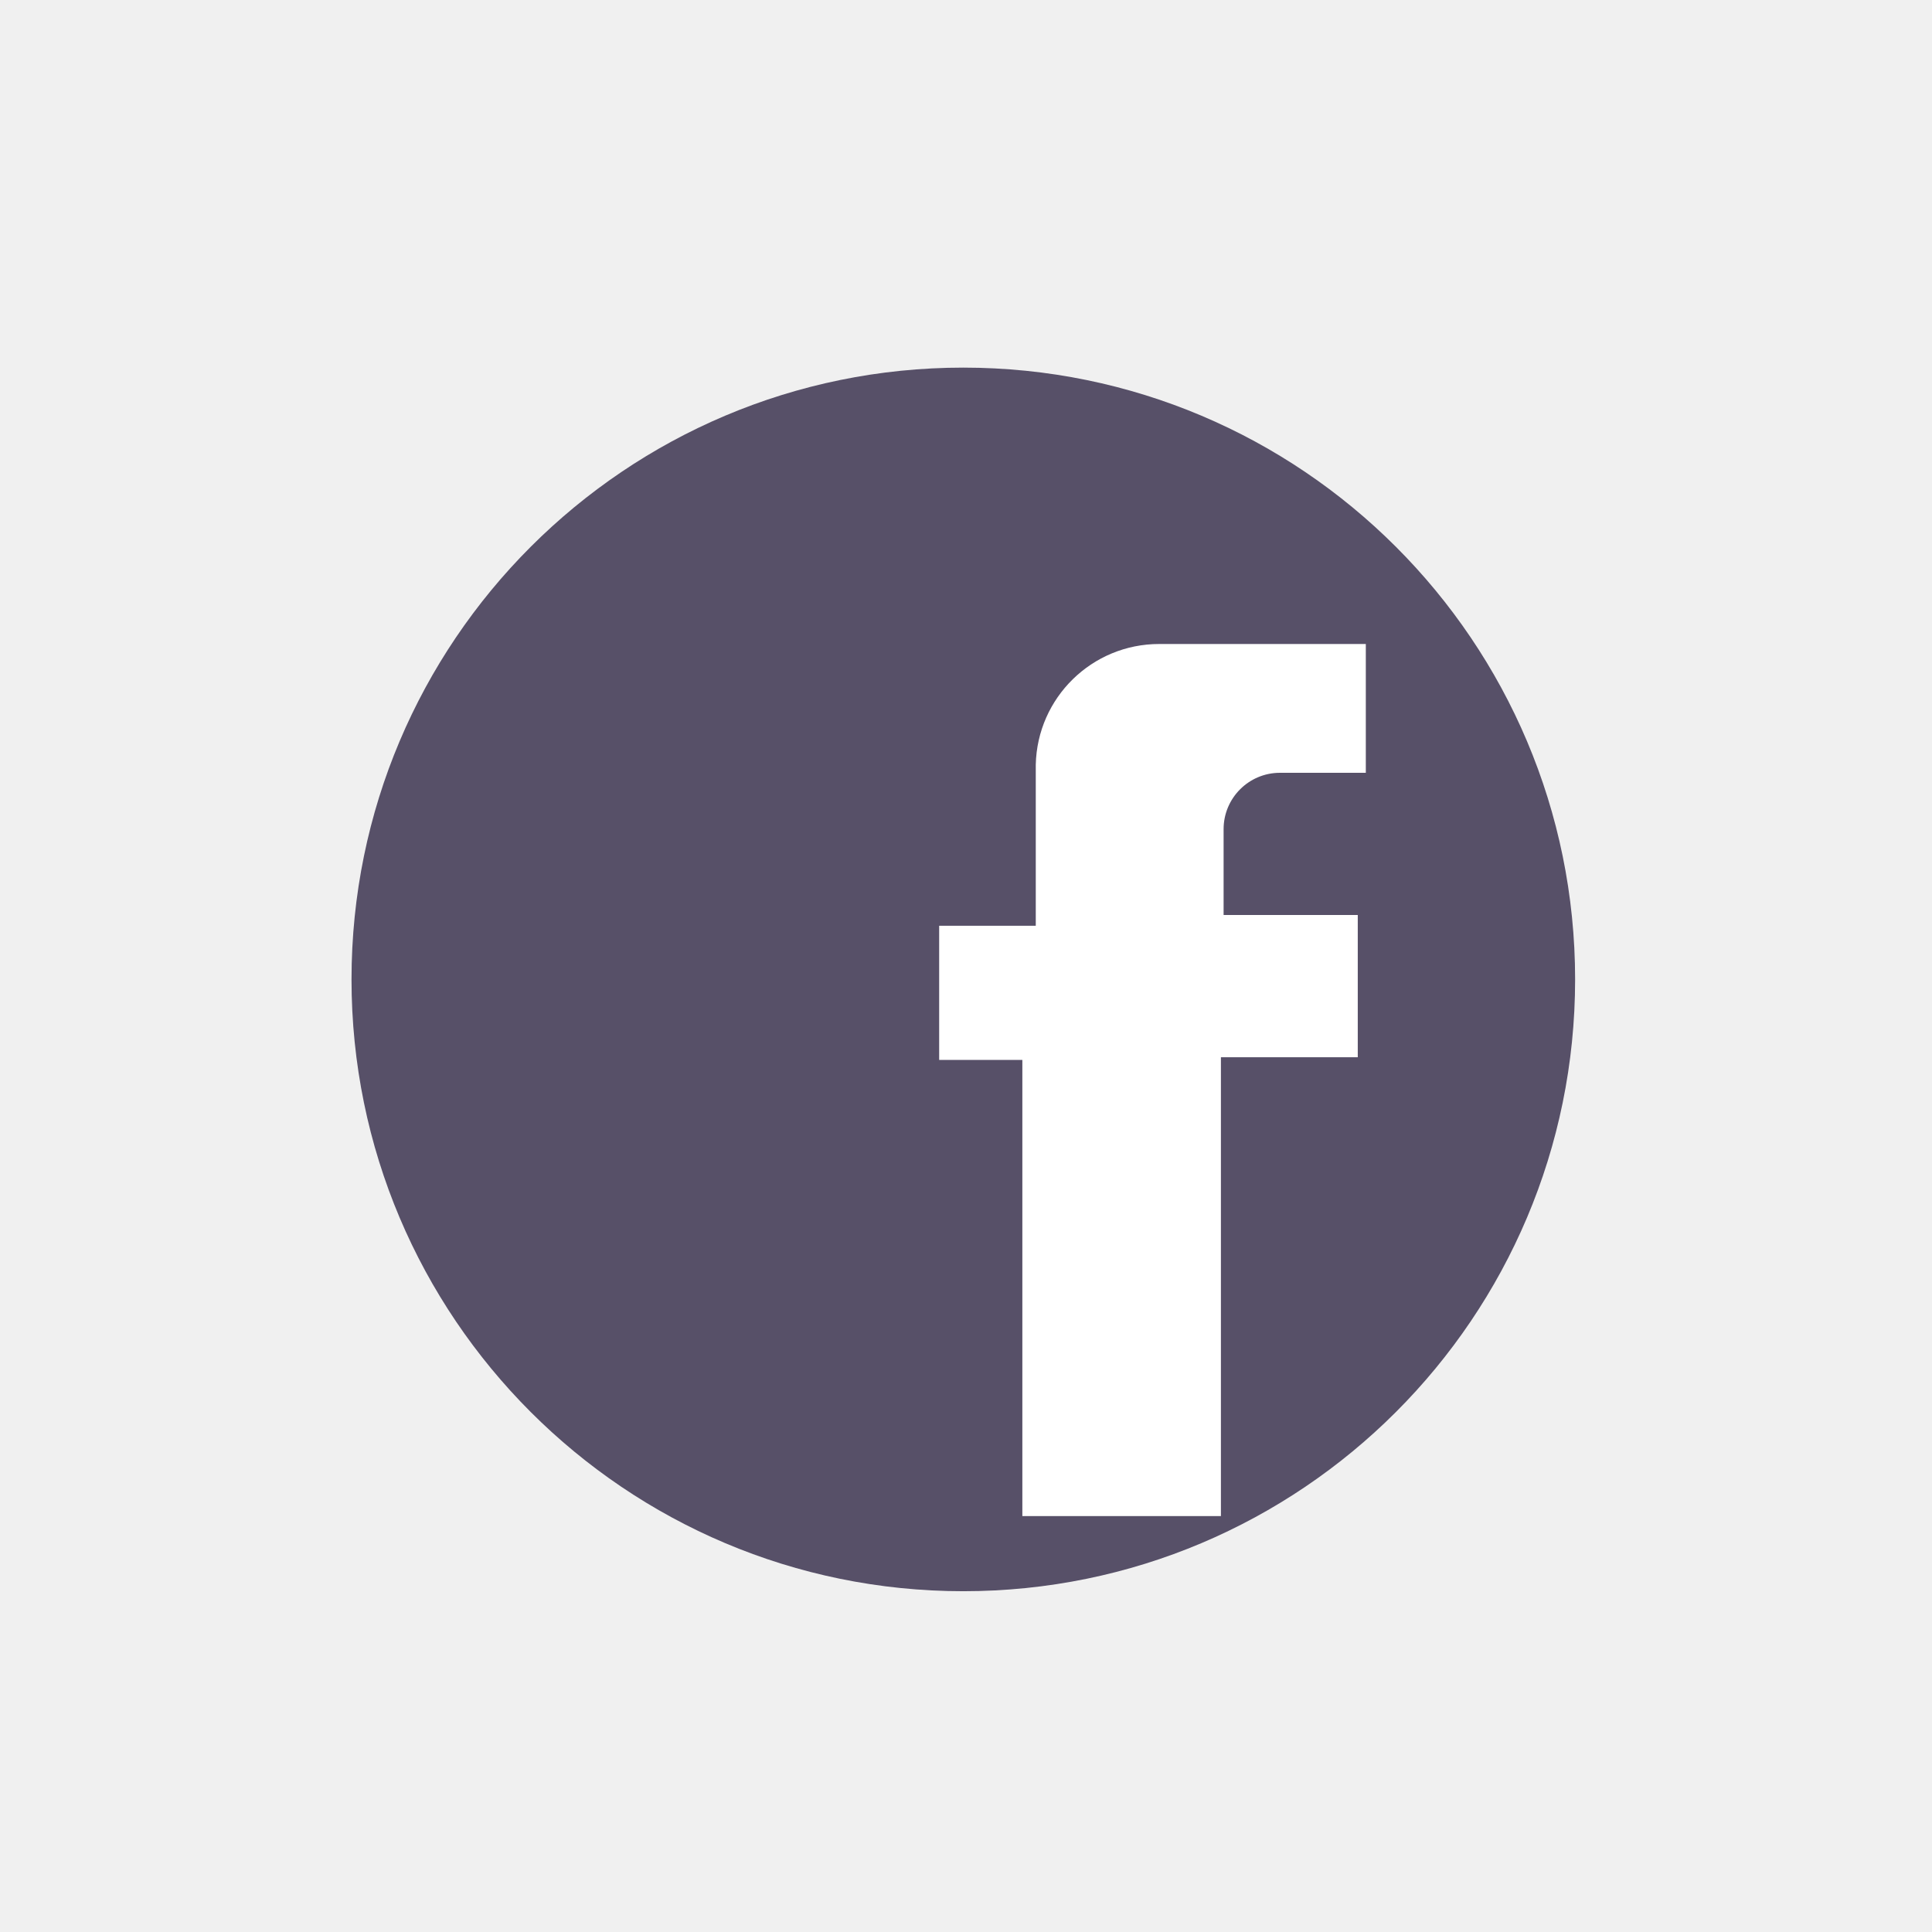
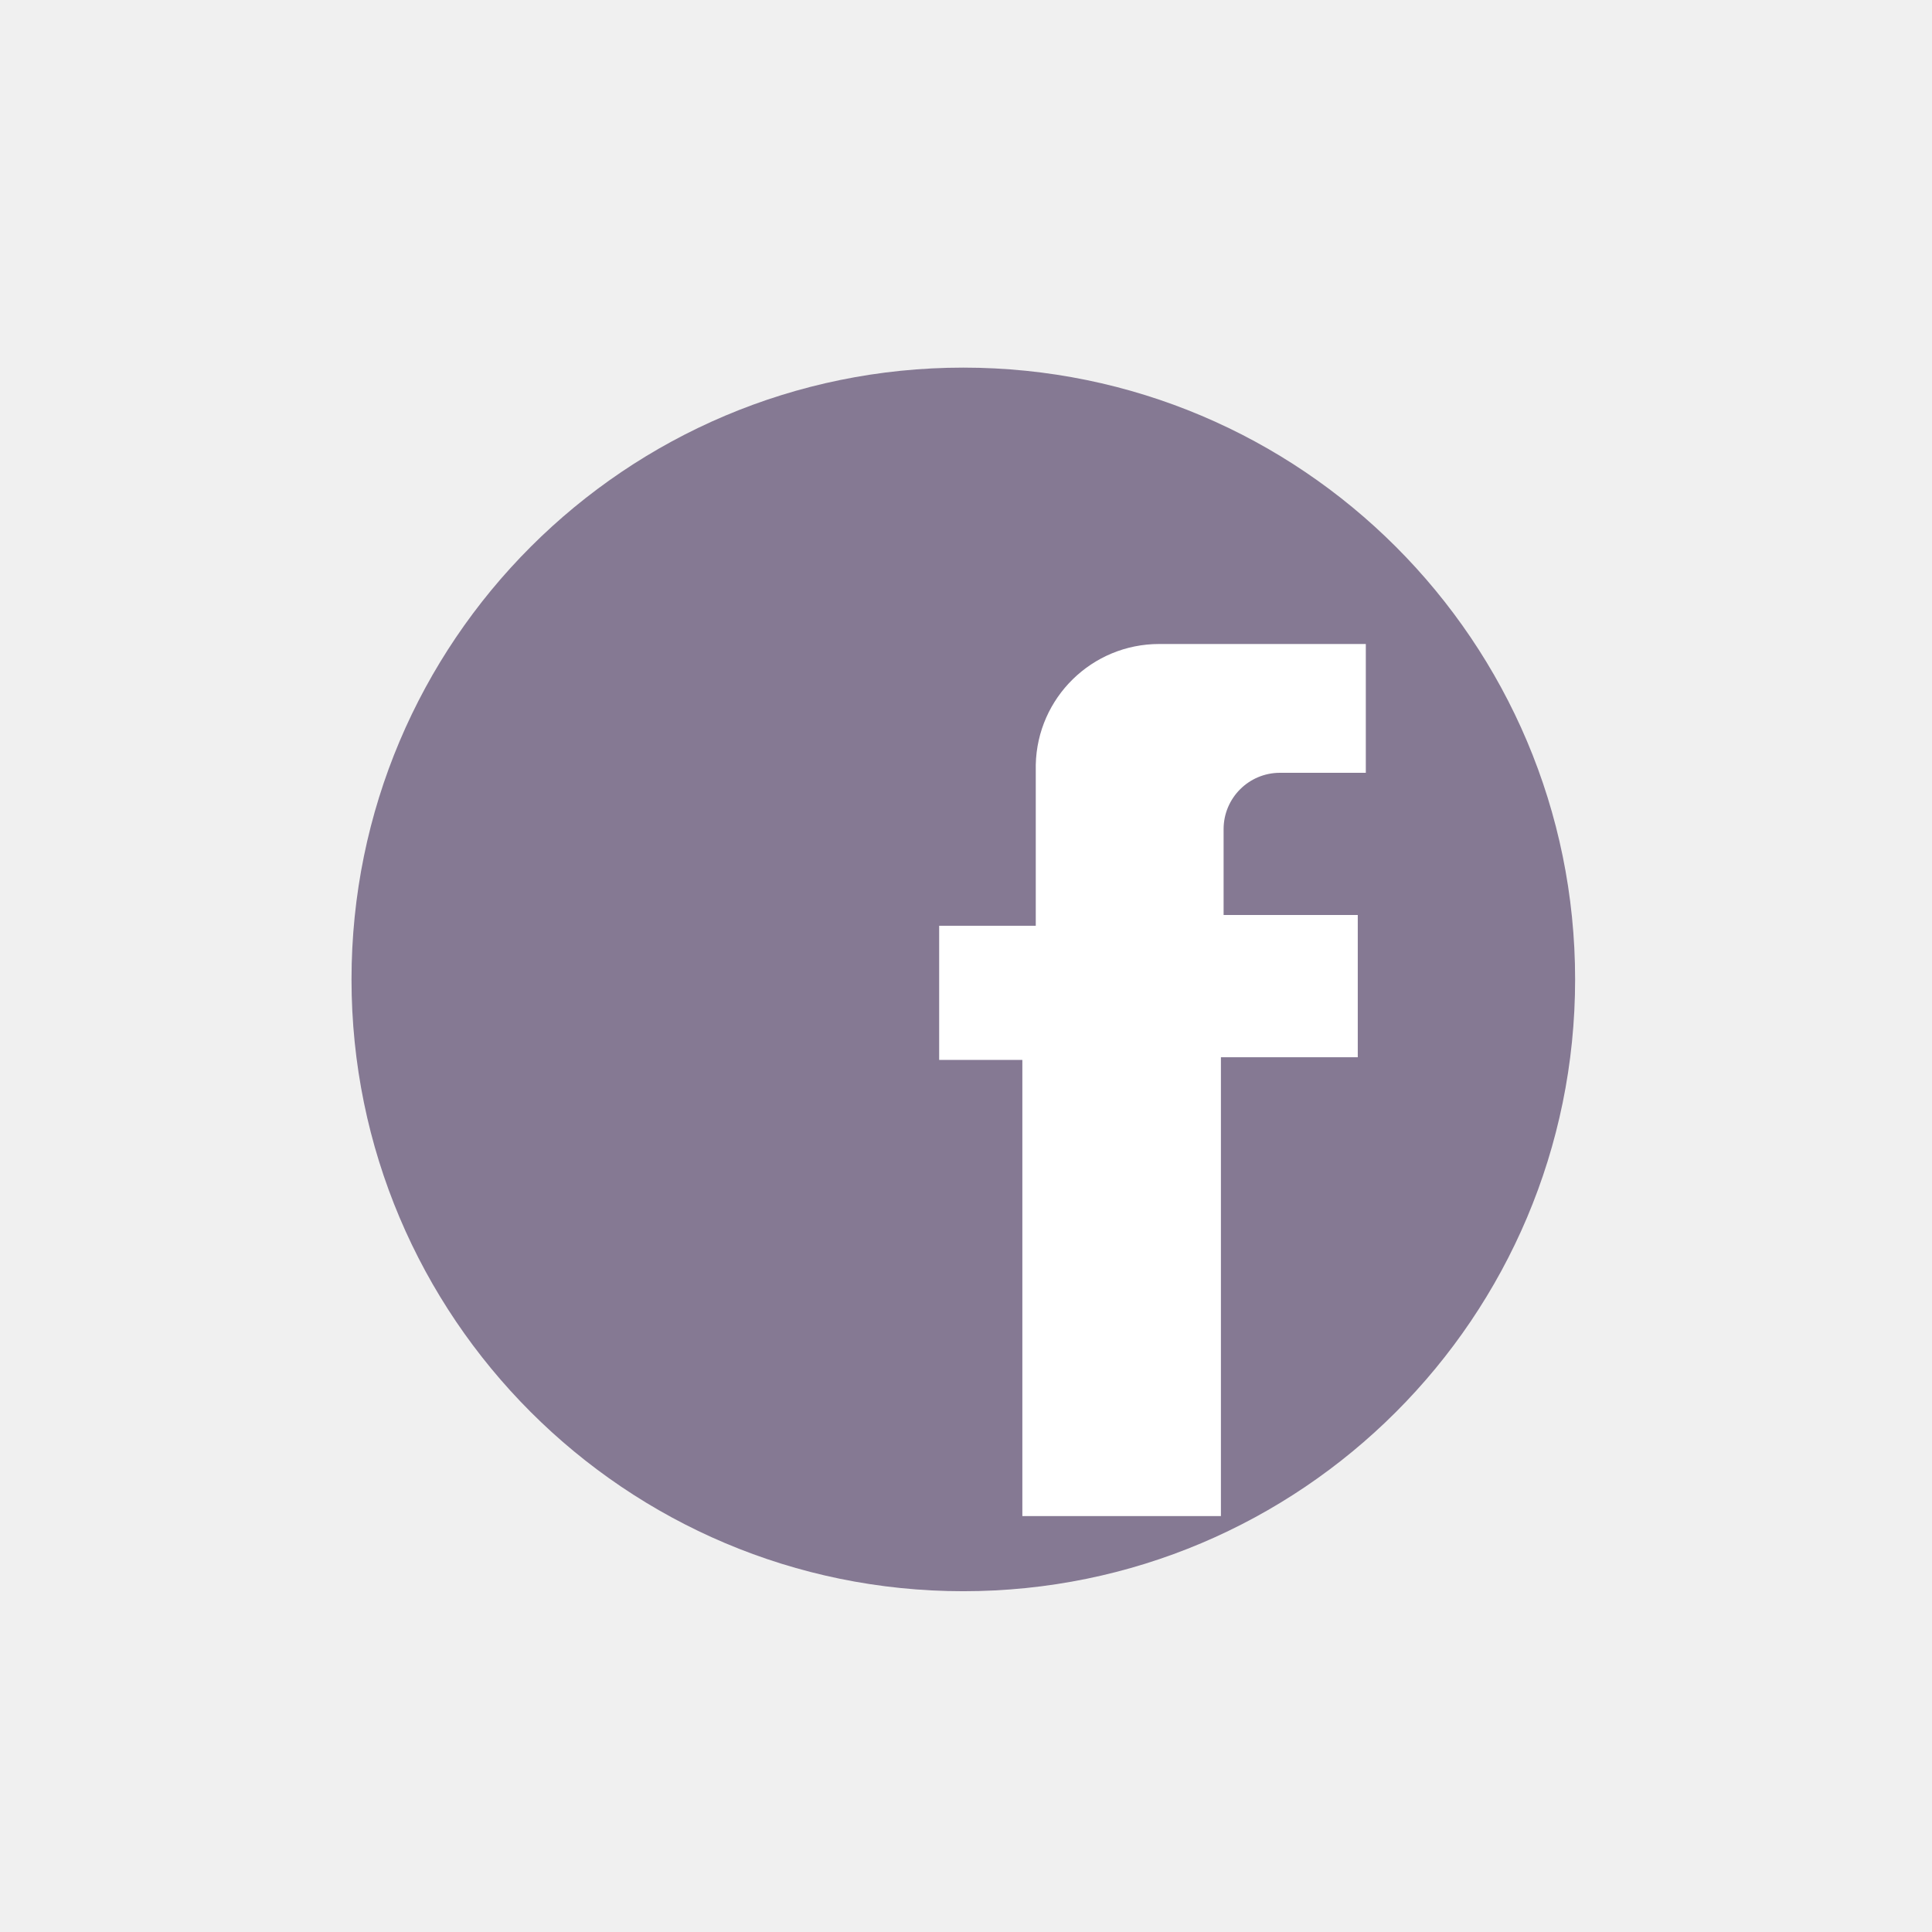
<svg xmlns="http://www.w3.org/2000/svg" width="96" height="96" viewBox="0 0 72 72">
-   <circle cx="35.9" cy="36.5" r="22.8" fill="#575068" />
+   <circle cx="35.9" cy="36.5" r="22.8" fill="#857993" />
  <path fill="#fff" d="M38.1 56.5v-17H35v-5h3.6v-6a4.6 4.6 0 0 1 4.6-4.5h7.7v4.8h-3.2a2.1 2.1 0 0 0-2.1 2.1v3.2h5v5.3h-5.1v17.1z" />
</svg>
